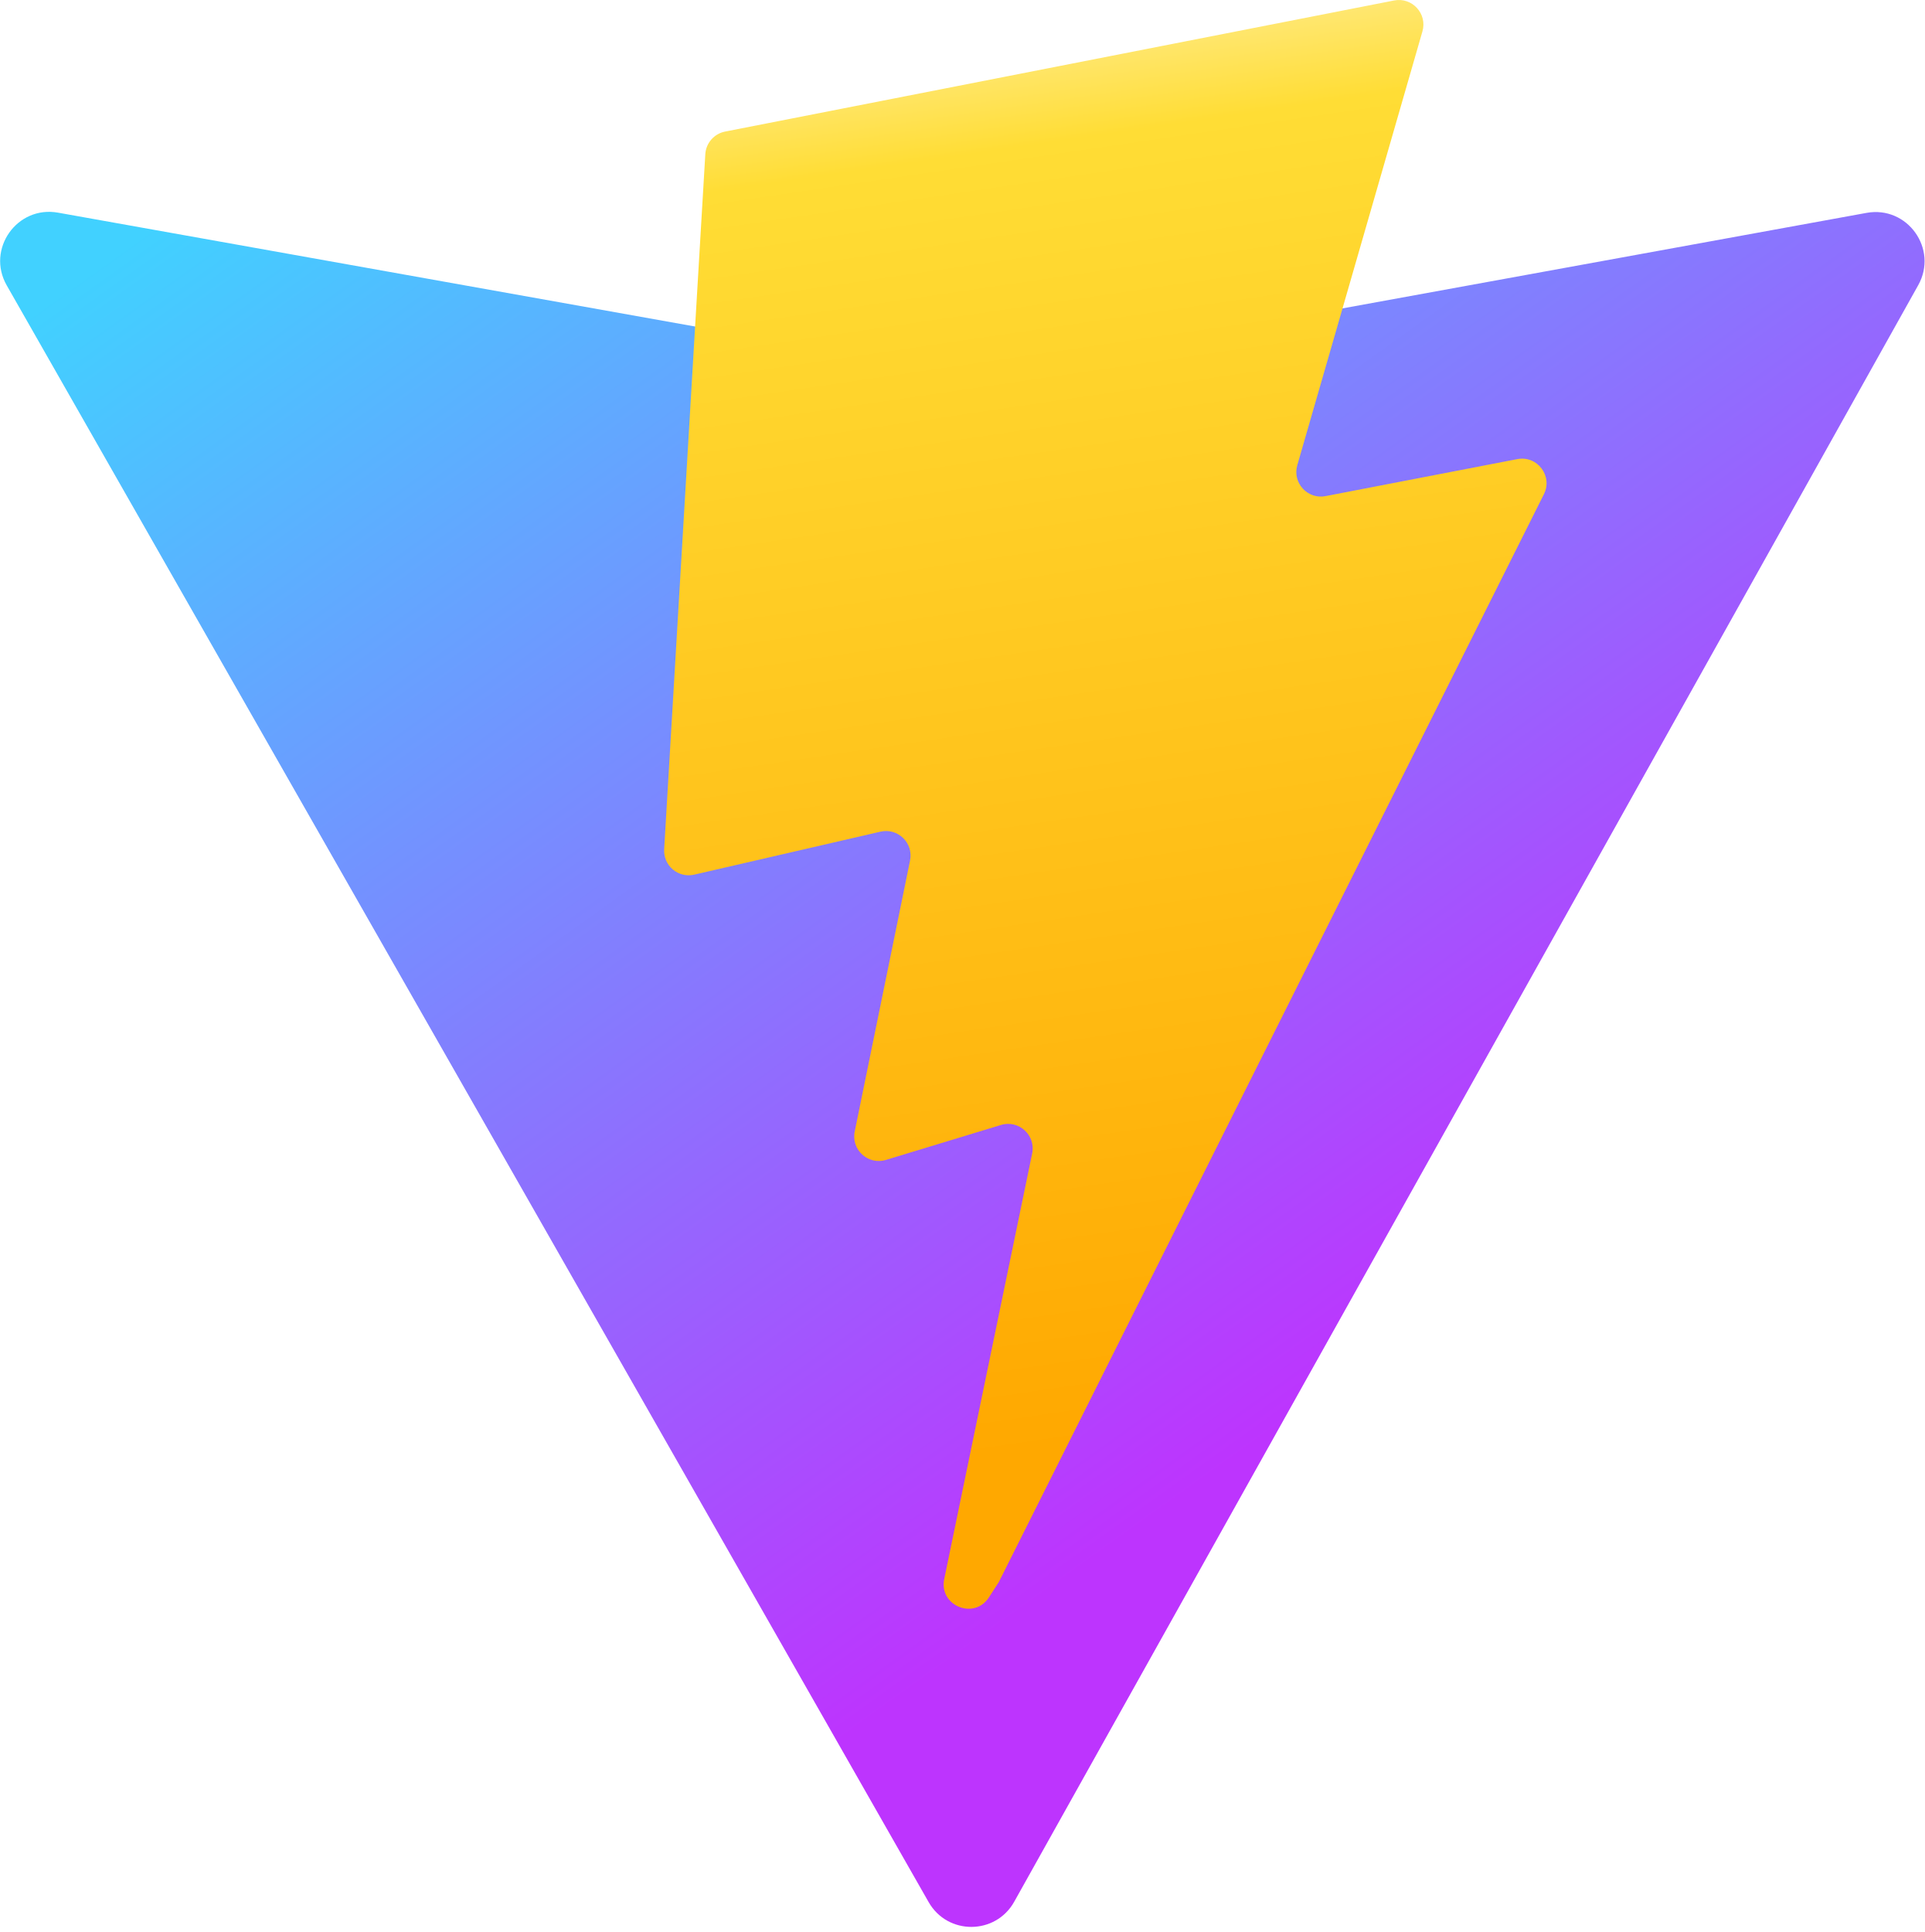
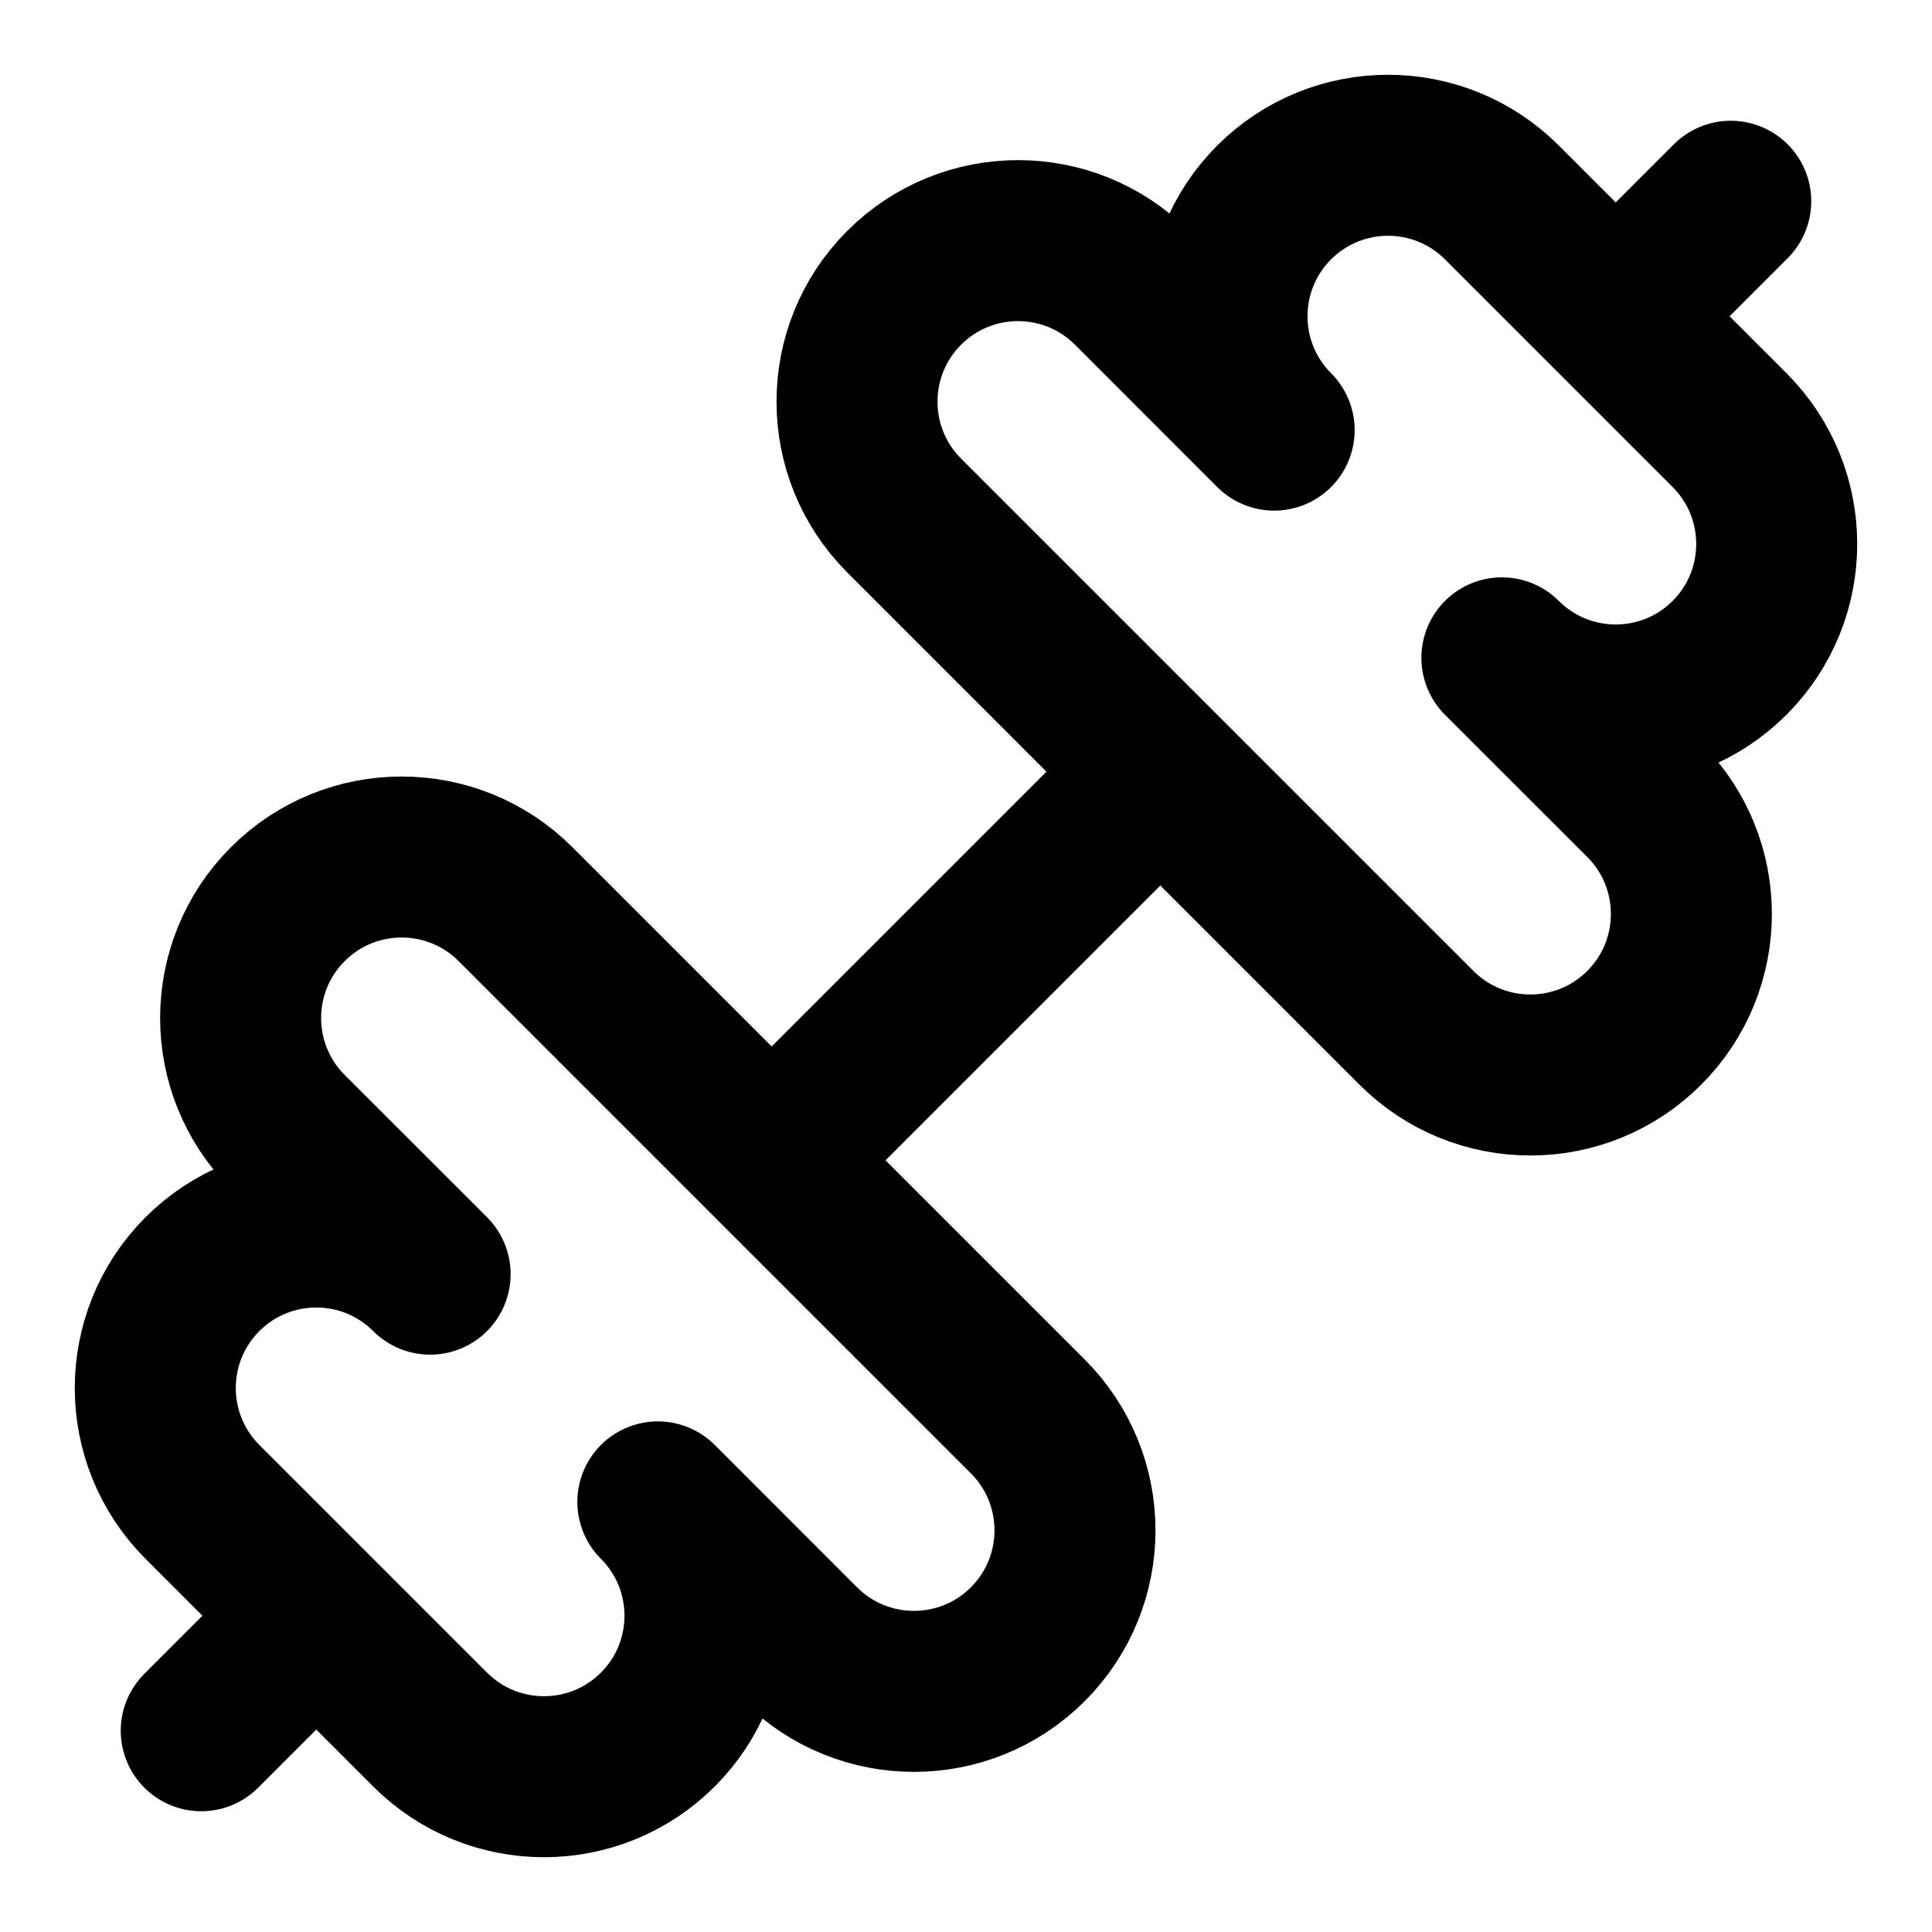
- <svg xmlns="http://www.w3.org/2000/svg" aria-hidden="true" role="img" class="iconify iconify--logos" width="31.88" height="32" preserveAspectRatio="xMidYMid meet" viewBox="0 0 256 257">
-   <defs>
-     <linearGradient id="IconifyId1813088fe1fbc01fb466" x1="-.828%" x2="57.636%" y1="7.652%" y2="78.411%">
-       <stop offset="0%" stop-color="#41D1FF" />
-       <stop offset="100%" stop-color="#BD34FE" />
-     </linearGradient>
-     <linearGradient id="IconifyId1813088fe1fbc01fb467" x1="43.376%" x2="50.316%" y1="2.242%" y2="89.03%">
-       <stop offset="0%" stop-color="#FFEA83" />
-       <stop offset="8.333%" stop-color="#FFDD35" />
-       <stop offset="100%" stop-color="#FFA800" />
-     </linearGradient>
-   </defs>
-   <path fill="url(#IconifyId1813088fe1fbc01fb466)" d="M255.153 37.938L134.897 252.976c-2.483 4.44-8.862 4.466-11.382.048L.875 37.958c-2.746-4.814 1.371-10.646 6.827-9.67l120.385 21.517a6.537 6.537 0 0 0 2.322-.004l117.867-21.483c5.438-.991 9.574 4.796 6.877 9.62Z" />
-   <path fill="url(#IconifyId1813088fe1fbc01fb467)" d="M185.432.063L96.44 17.501a3.268 3.268 0 0 0-2.634 3.014l-5.474 92.456a3.268 3.268 0 0 0 3.997 3.378l24.777-5.718c2.318-.535 4.413 1.507 3.936 3.838l-7.361 36.047c-.495 2.426 1.782 4.5 4.151 3.78l15.304-4.649c2.372-.72 4.652 1.36 4.15 3.788l-11.698 56.621c-.732 3.542 3.979 5.473 5.943 2.437l1.313-2.028l72.516-144.72c1.215-2.423-.88-5.186-3.54-4.672l-25.505 4.922c-2.396.462-4.435-1.77-3.759-4.114l16.646-57.705c.677-2.35-1.37-4.583-3.769-4.113Z" />
+ <svg xmlns="http://www.w3.org/2000/svg" width="24" height="24" viewBox="0 0 24 24" fill="none" stroke="currentColor" stroke-width="2" stroke-linecap="round" stroke-linejoin="round" class="lucide lucide-dumbbell-icon lucide-dumbbell">
+   <path d="M17.596 12.768a2 2 0 1 0 2.829-2.829l-1.768-1.767a2 2 0 0 0 2.828-2.829l-2.828-2.828a2 2 0 0 0-2.829 2.828l-1.767-1.768a2 2 0 1 0-2.829 2.829z" />
+   <path d="m2.5 21.5 1.4-1.4" />
+   <path d="m20.1 3.9 1.4-1.4" />
+   <path d="M5.343 21.485a2 2 0 1 0 2.829-2.828l1.767 1.768a2 2 0 1 0 2.829-2.829l-6.364-6.364a2 2 0 1 0-2.829 2.829l1.768 1.767a2 2 0 0 0-2.828 2.829z" />
+   <path d="m9.6 14.4 4.8-4.8" />
</svg>
